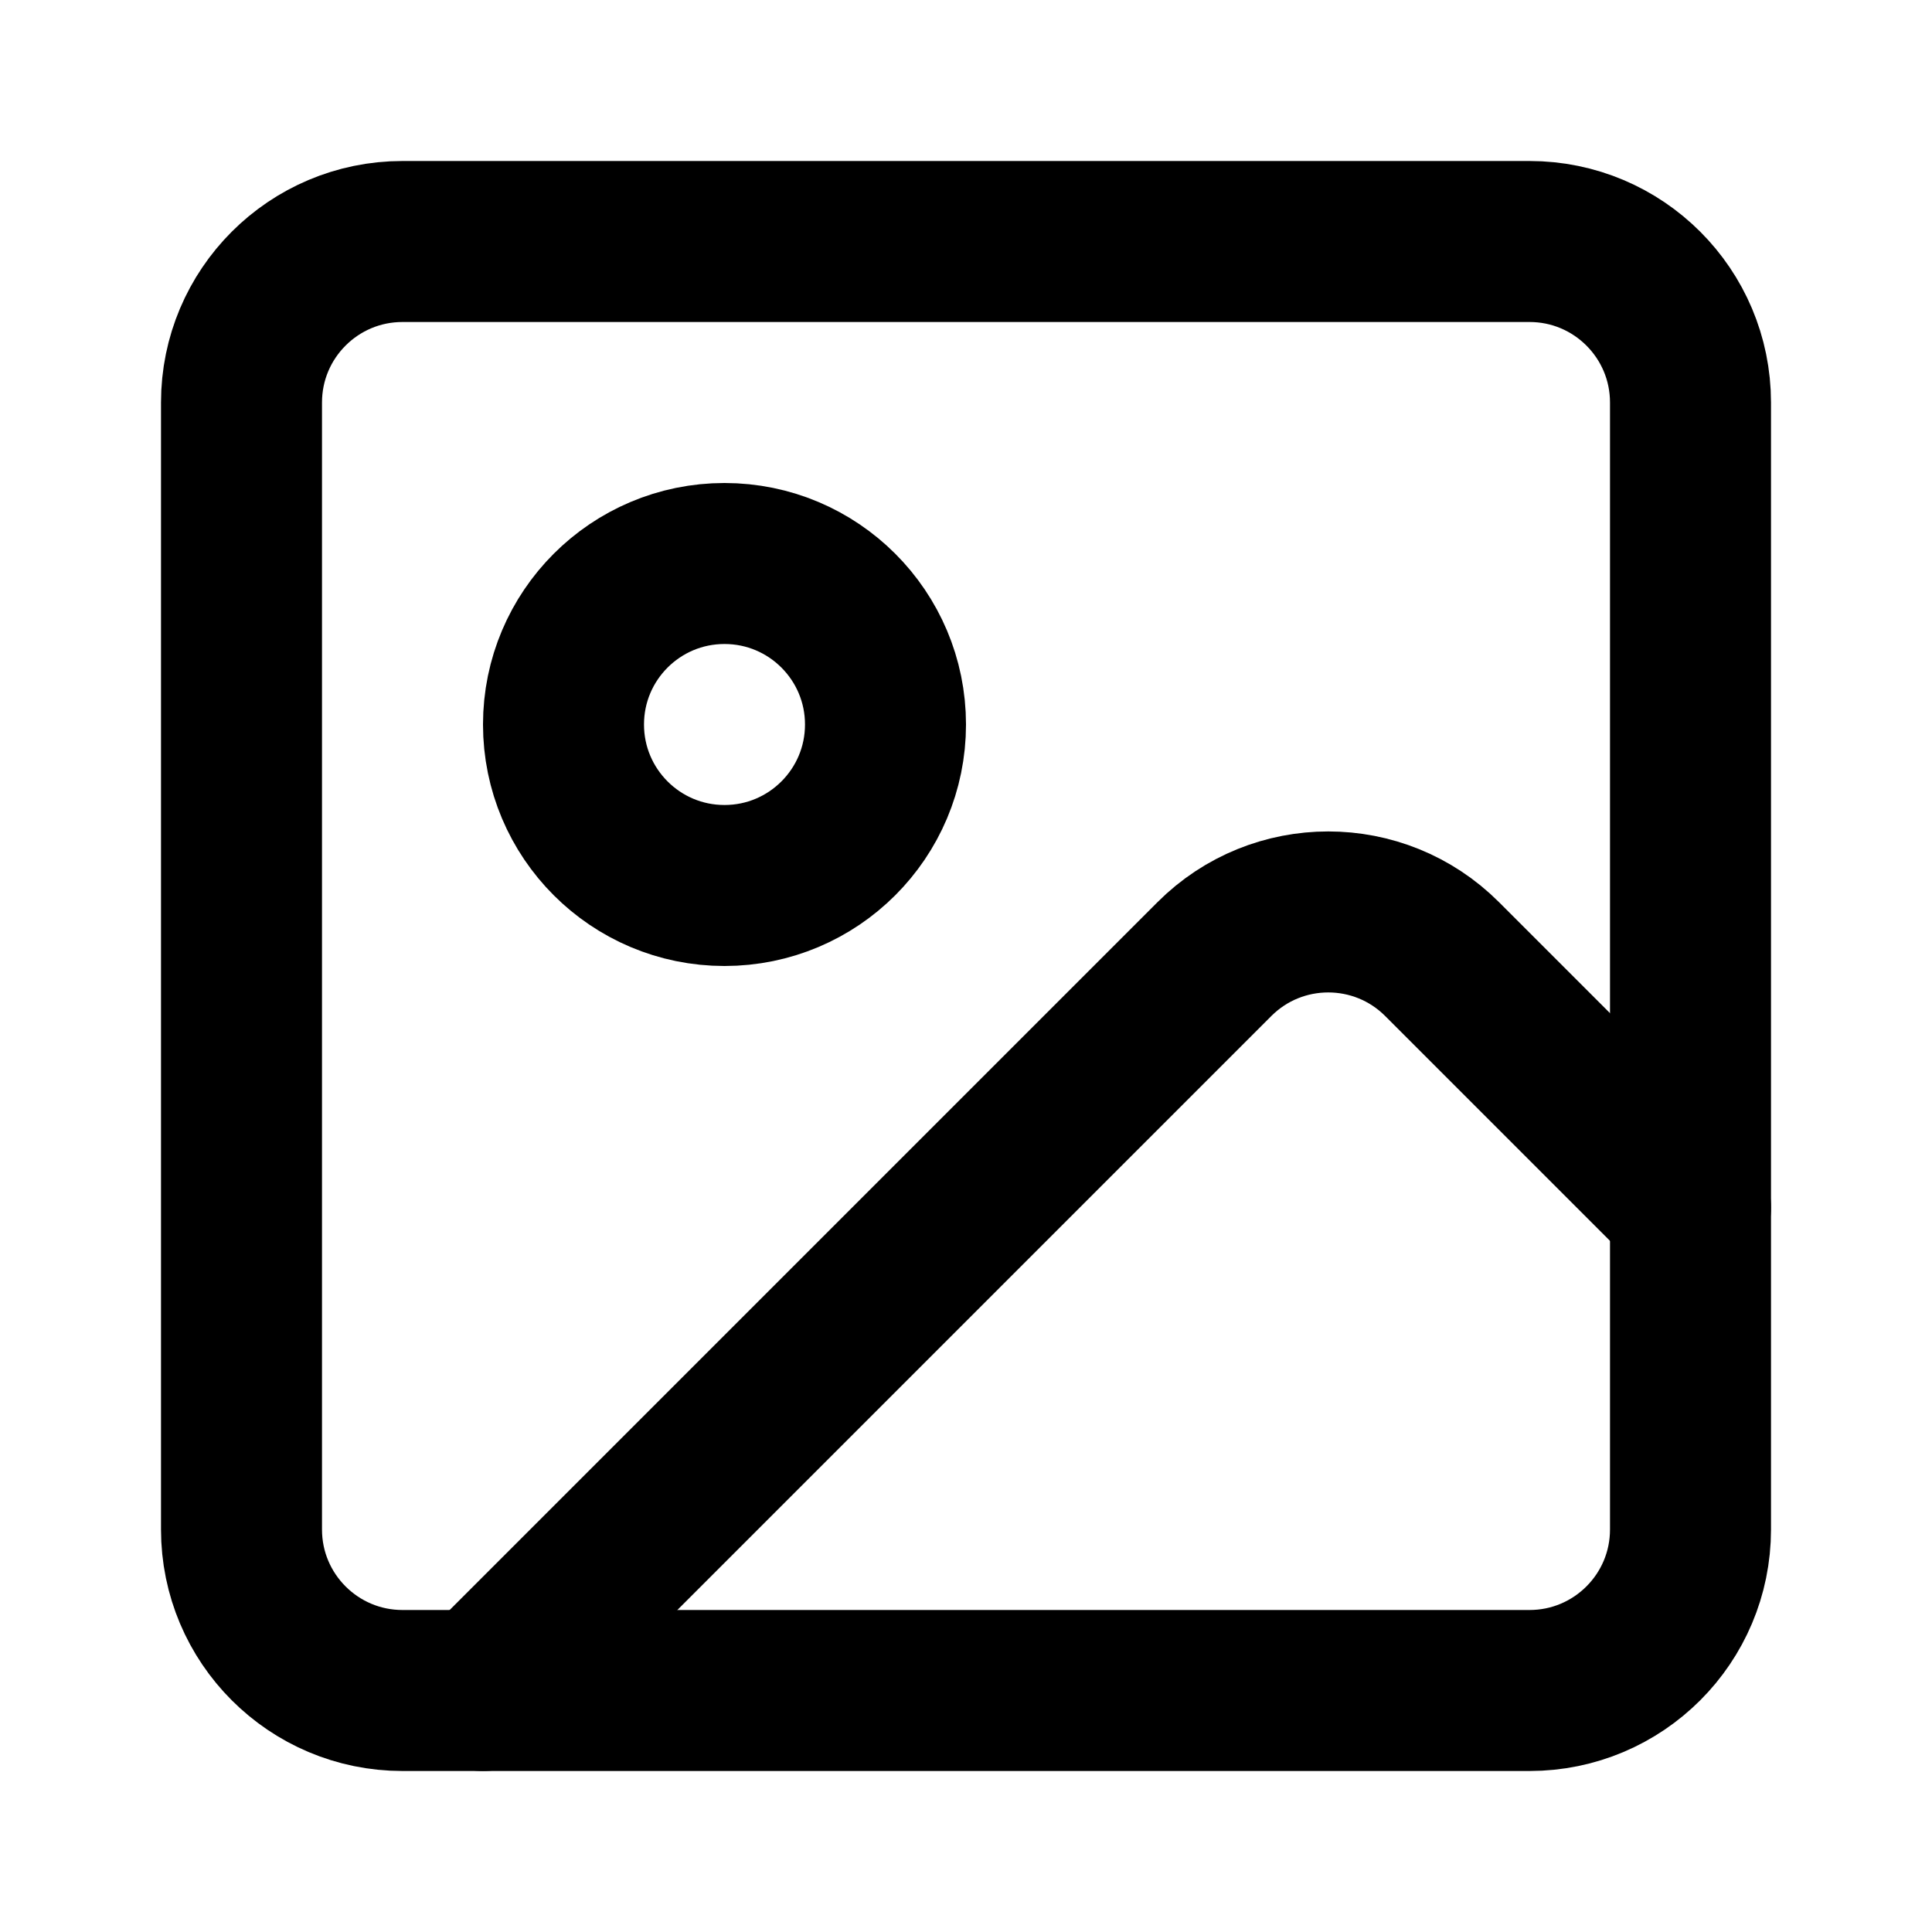
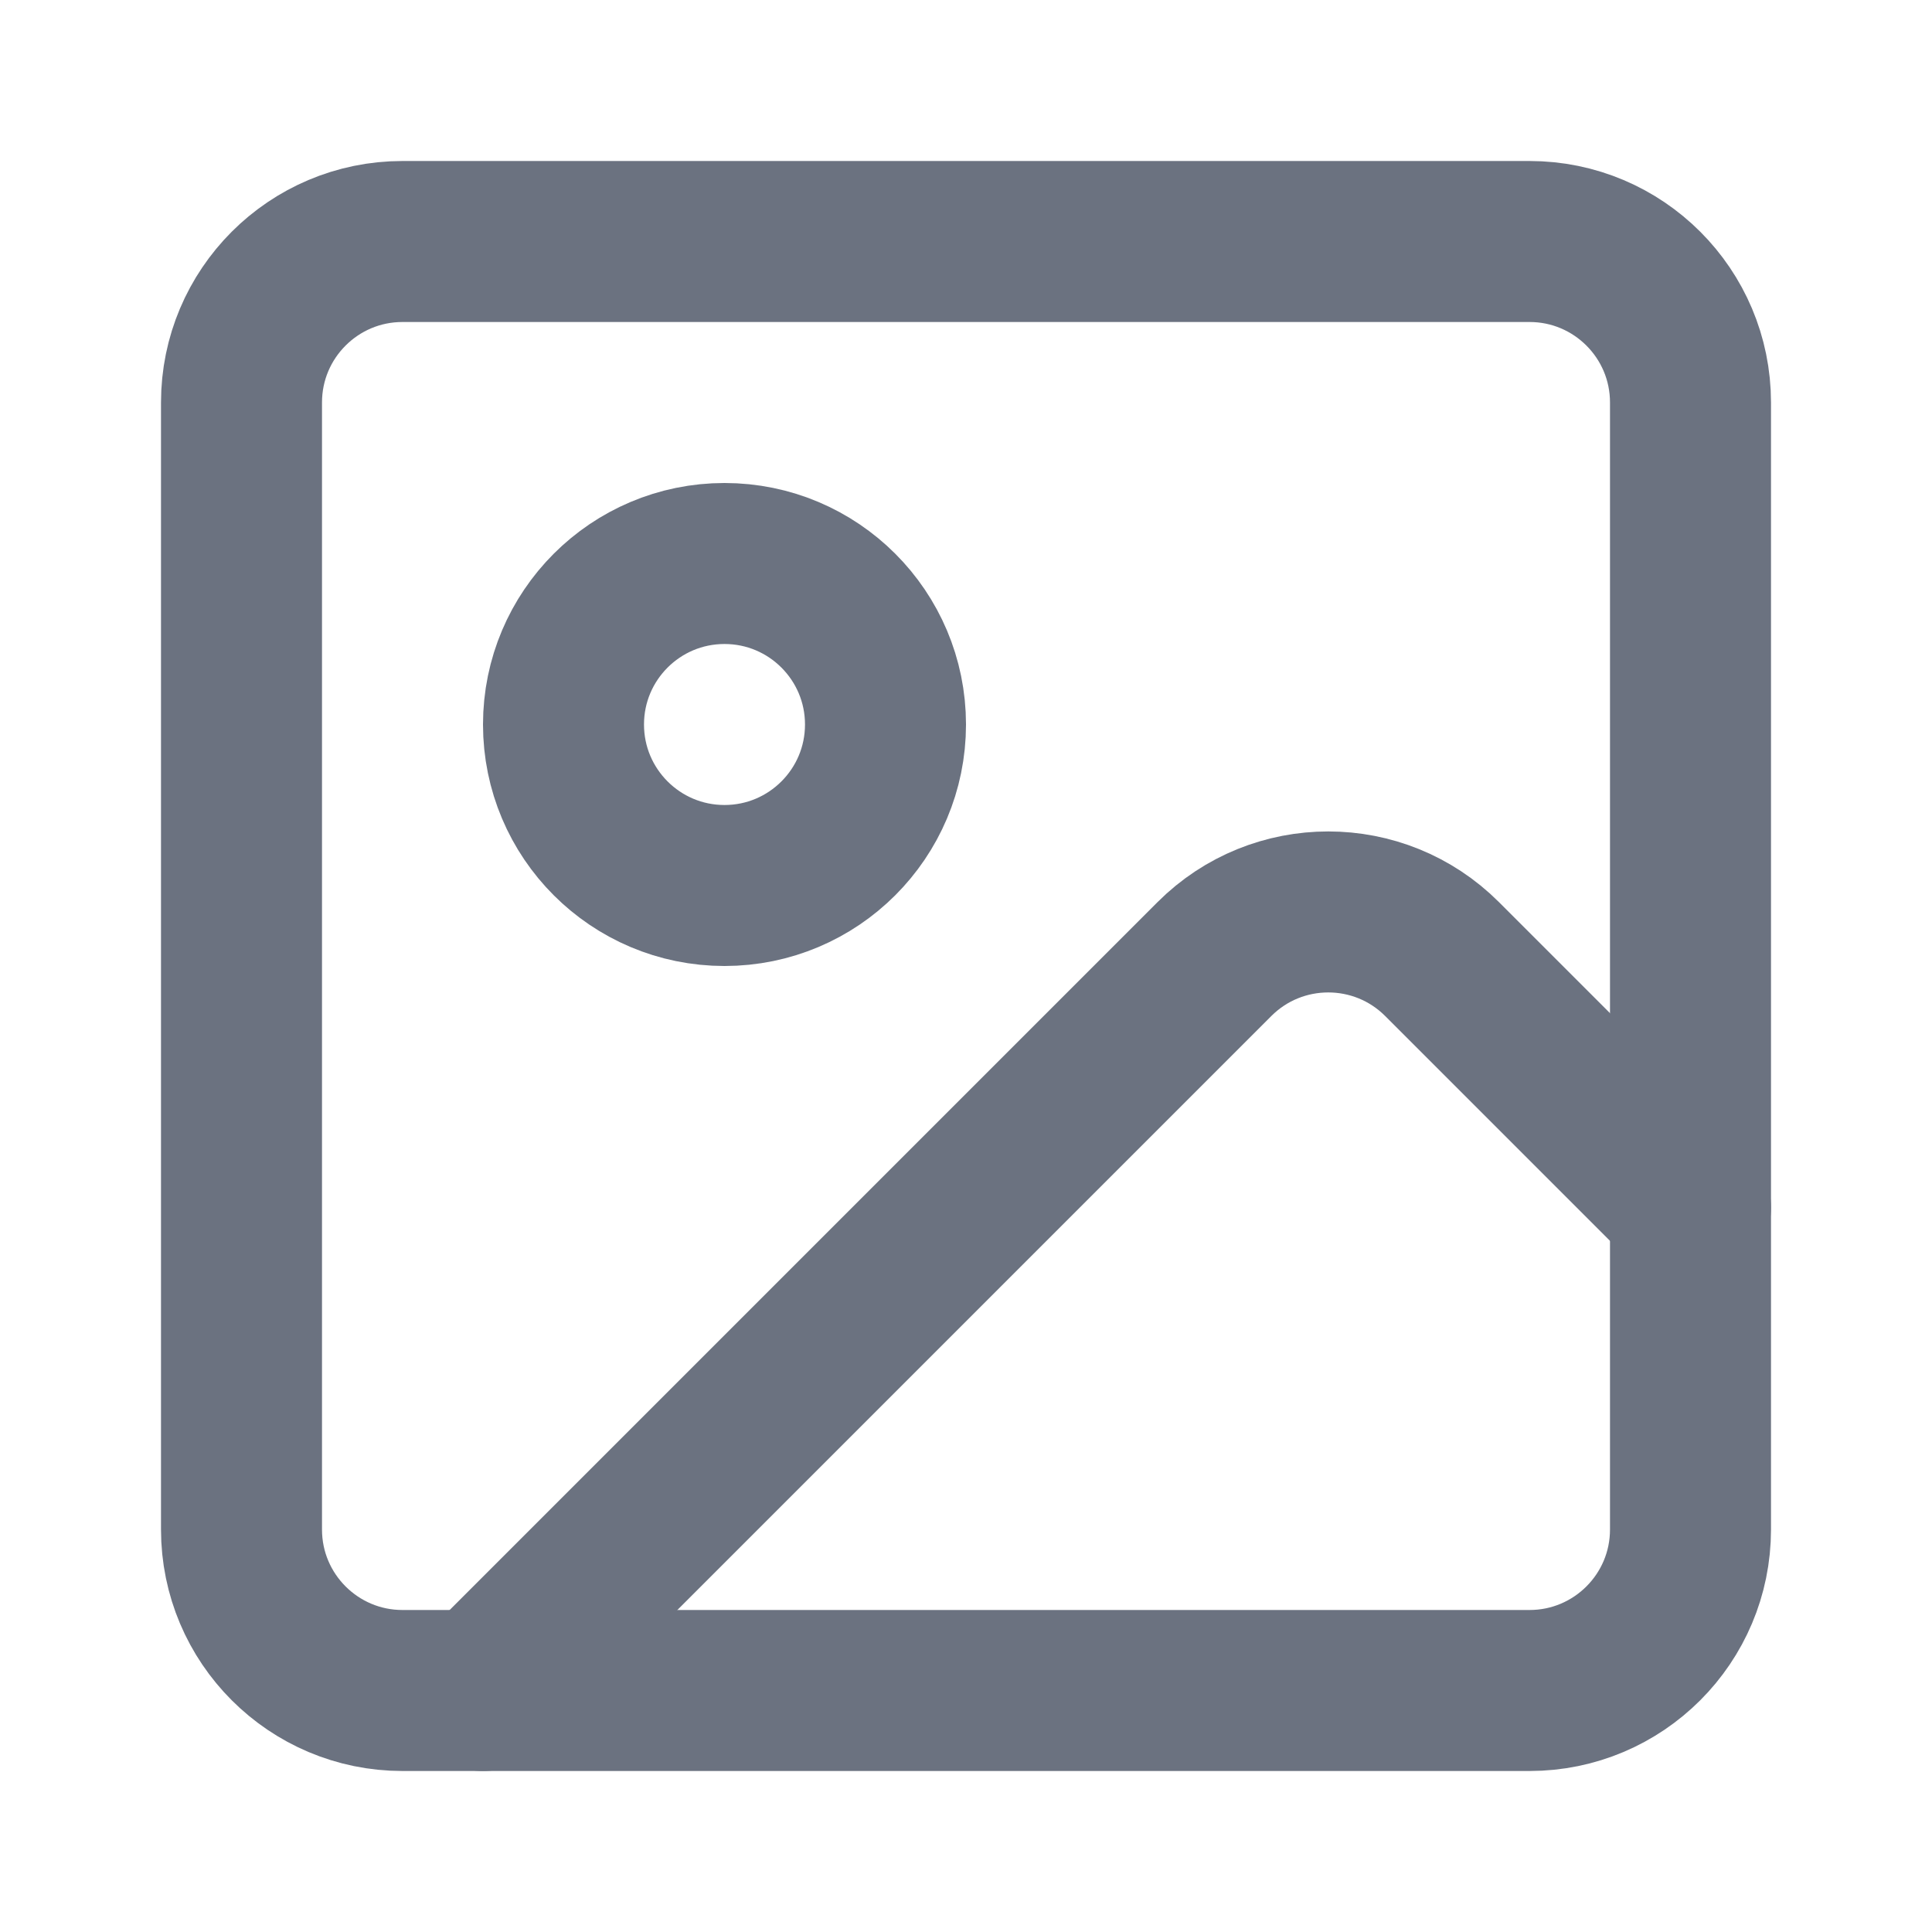
- <svg xmlns="http://www.w3.org/2000/svg" width="24" height="24" viewBox="0 0 24 24" fill="none" stroke="currentColor" stroke-width="2" stroke-linecap="round" stroke-linejoin="round" class="lucide lucide-image lucide-image">
+ <svg xmlns="http://www.w3.org/2000/svg" width="24" height="24" viewBox="0 0 24 24" fill="none" stroke="#6b7280" stroke-width="2" stroke-linecap="round" stroke-linejoin="round" class="lucide lucide-image-icon lucide-image">
  <rect width="18" height="18" x="3" y="3" rx="2" ry="2" />
  <circle cx="9" cy="9" r="2" />
  <path d="m21 15-3.086-3.086a2 2 0 0 0-2.828 0L6 21" />
</svg>
